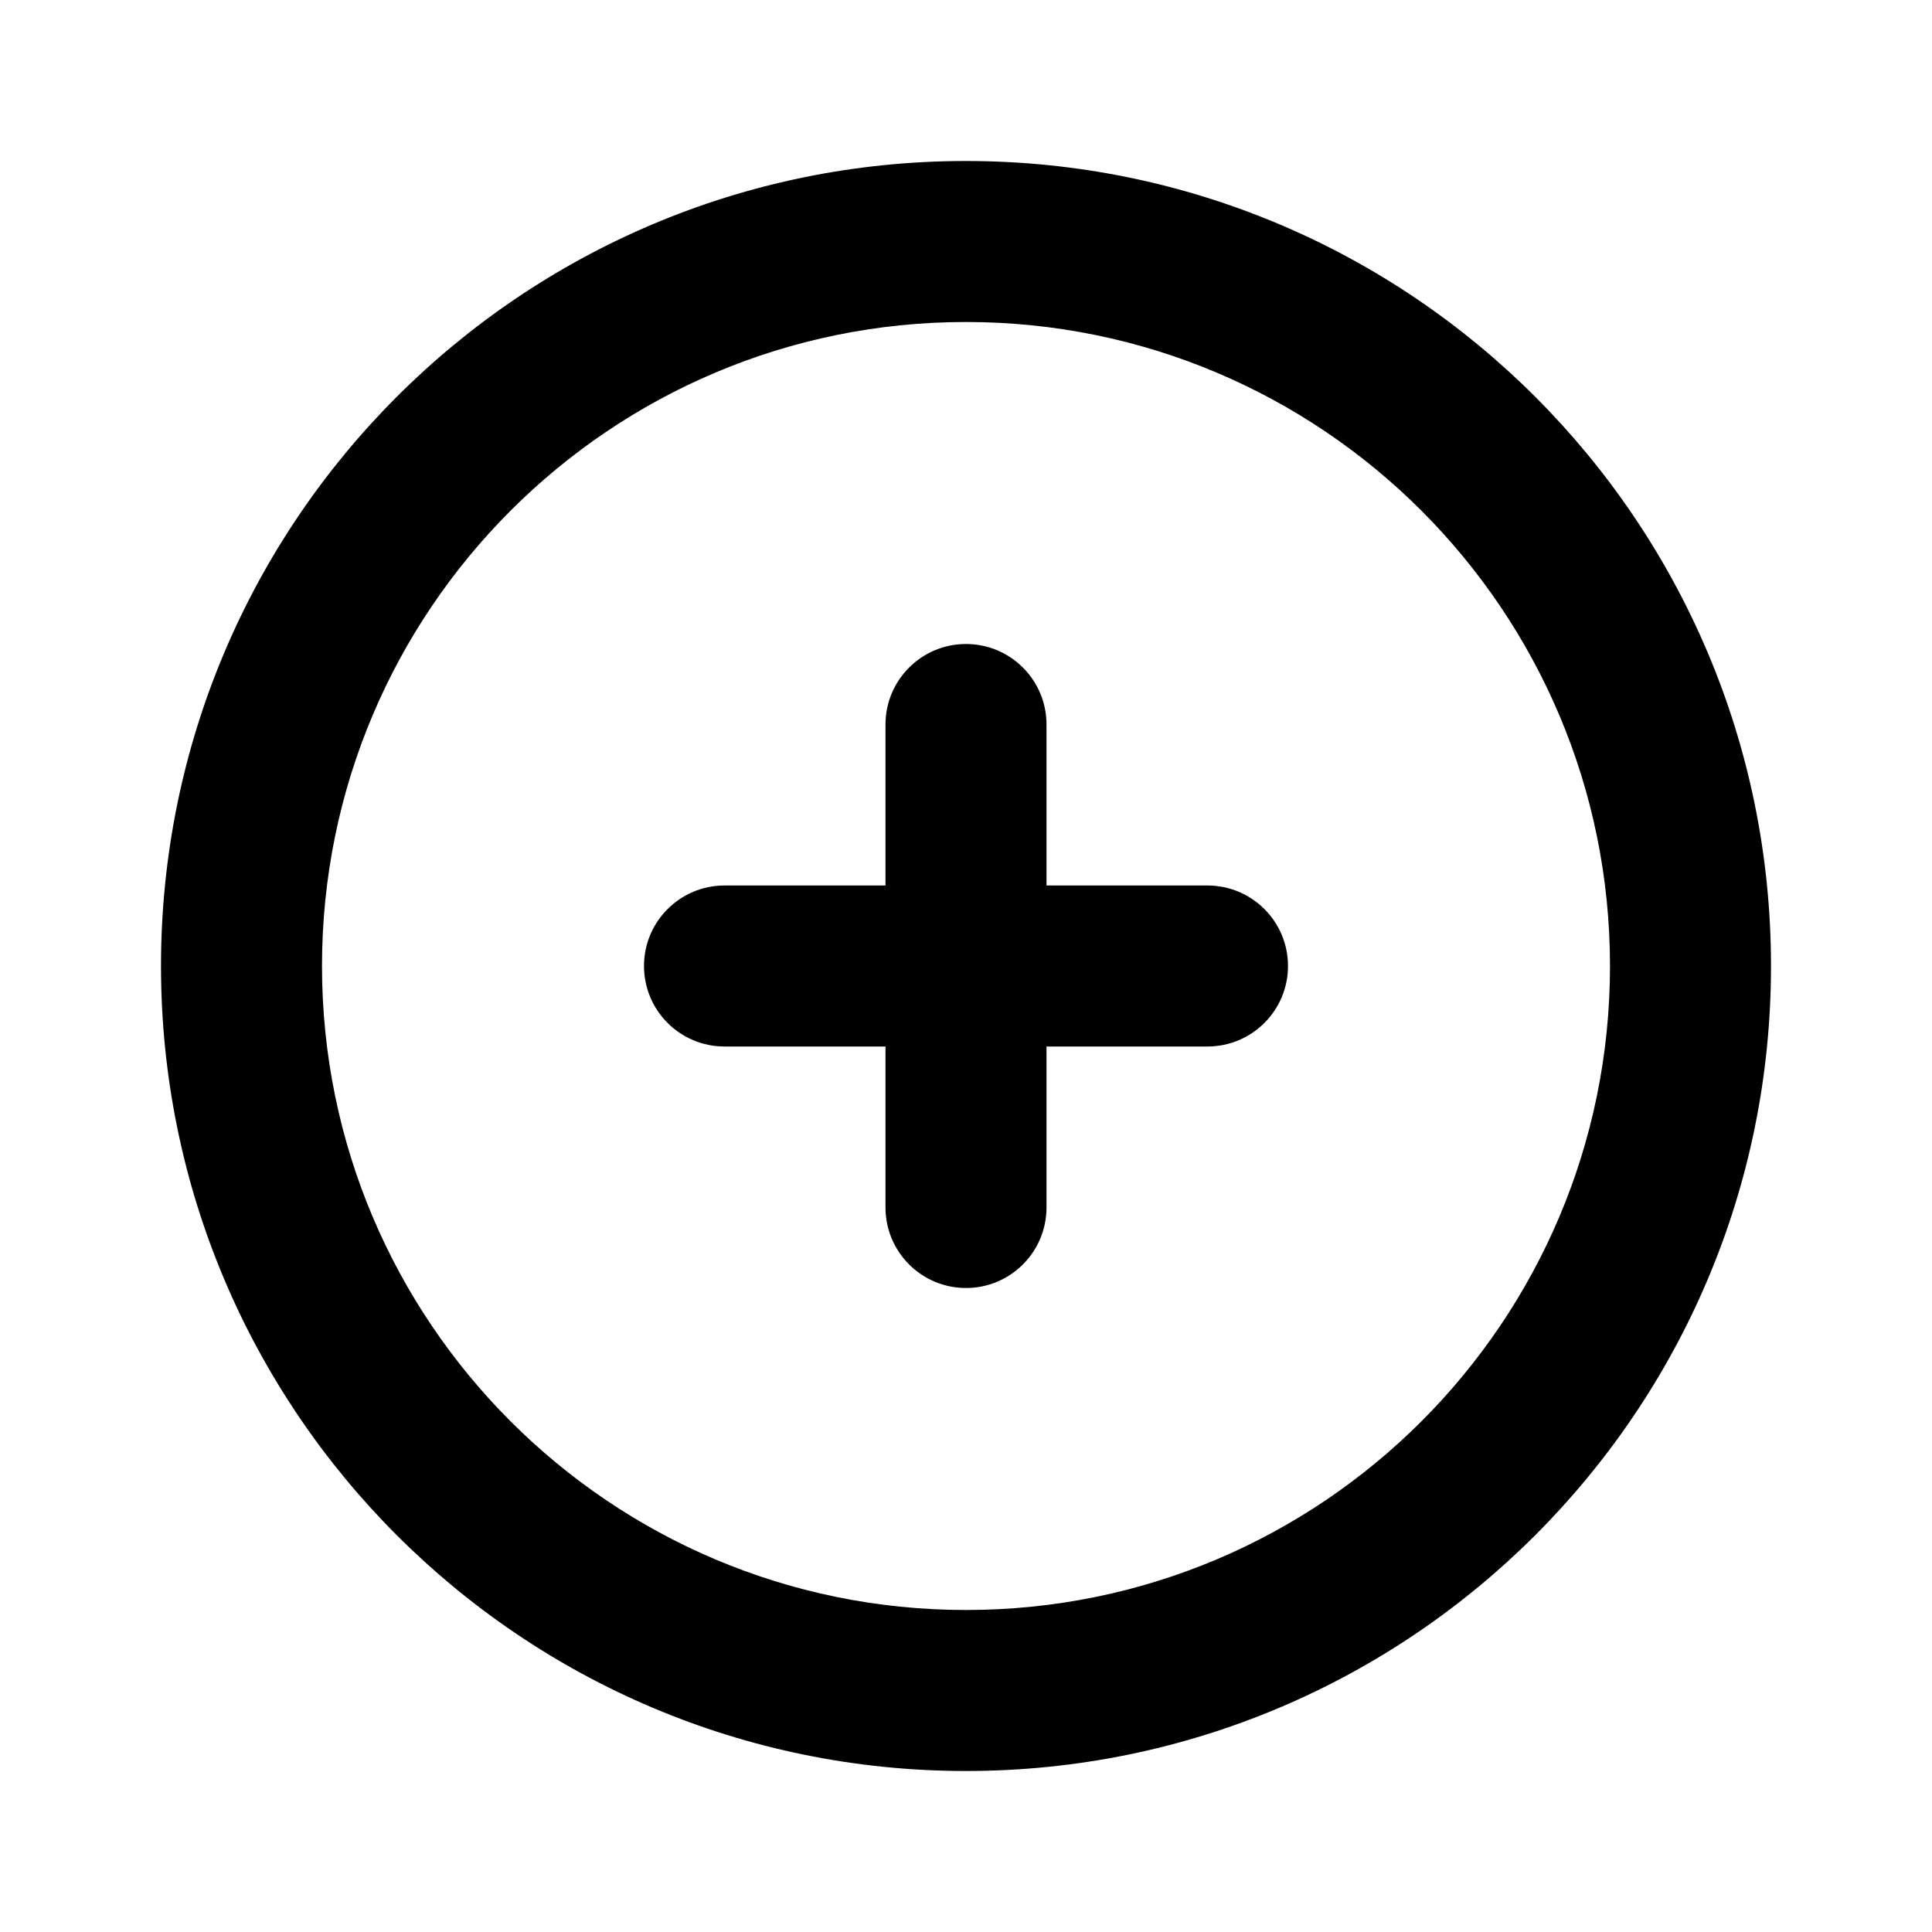
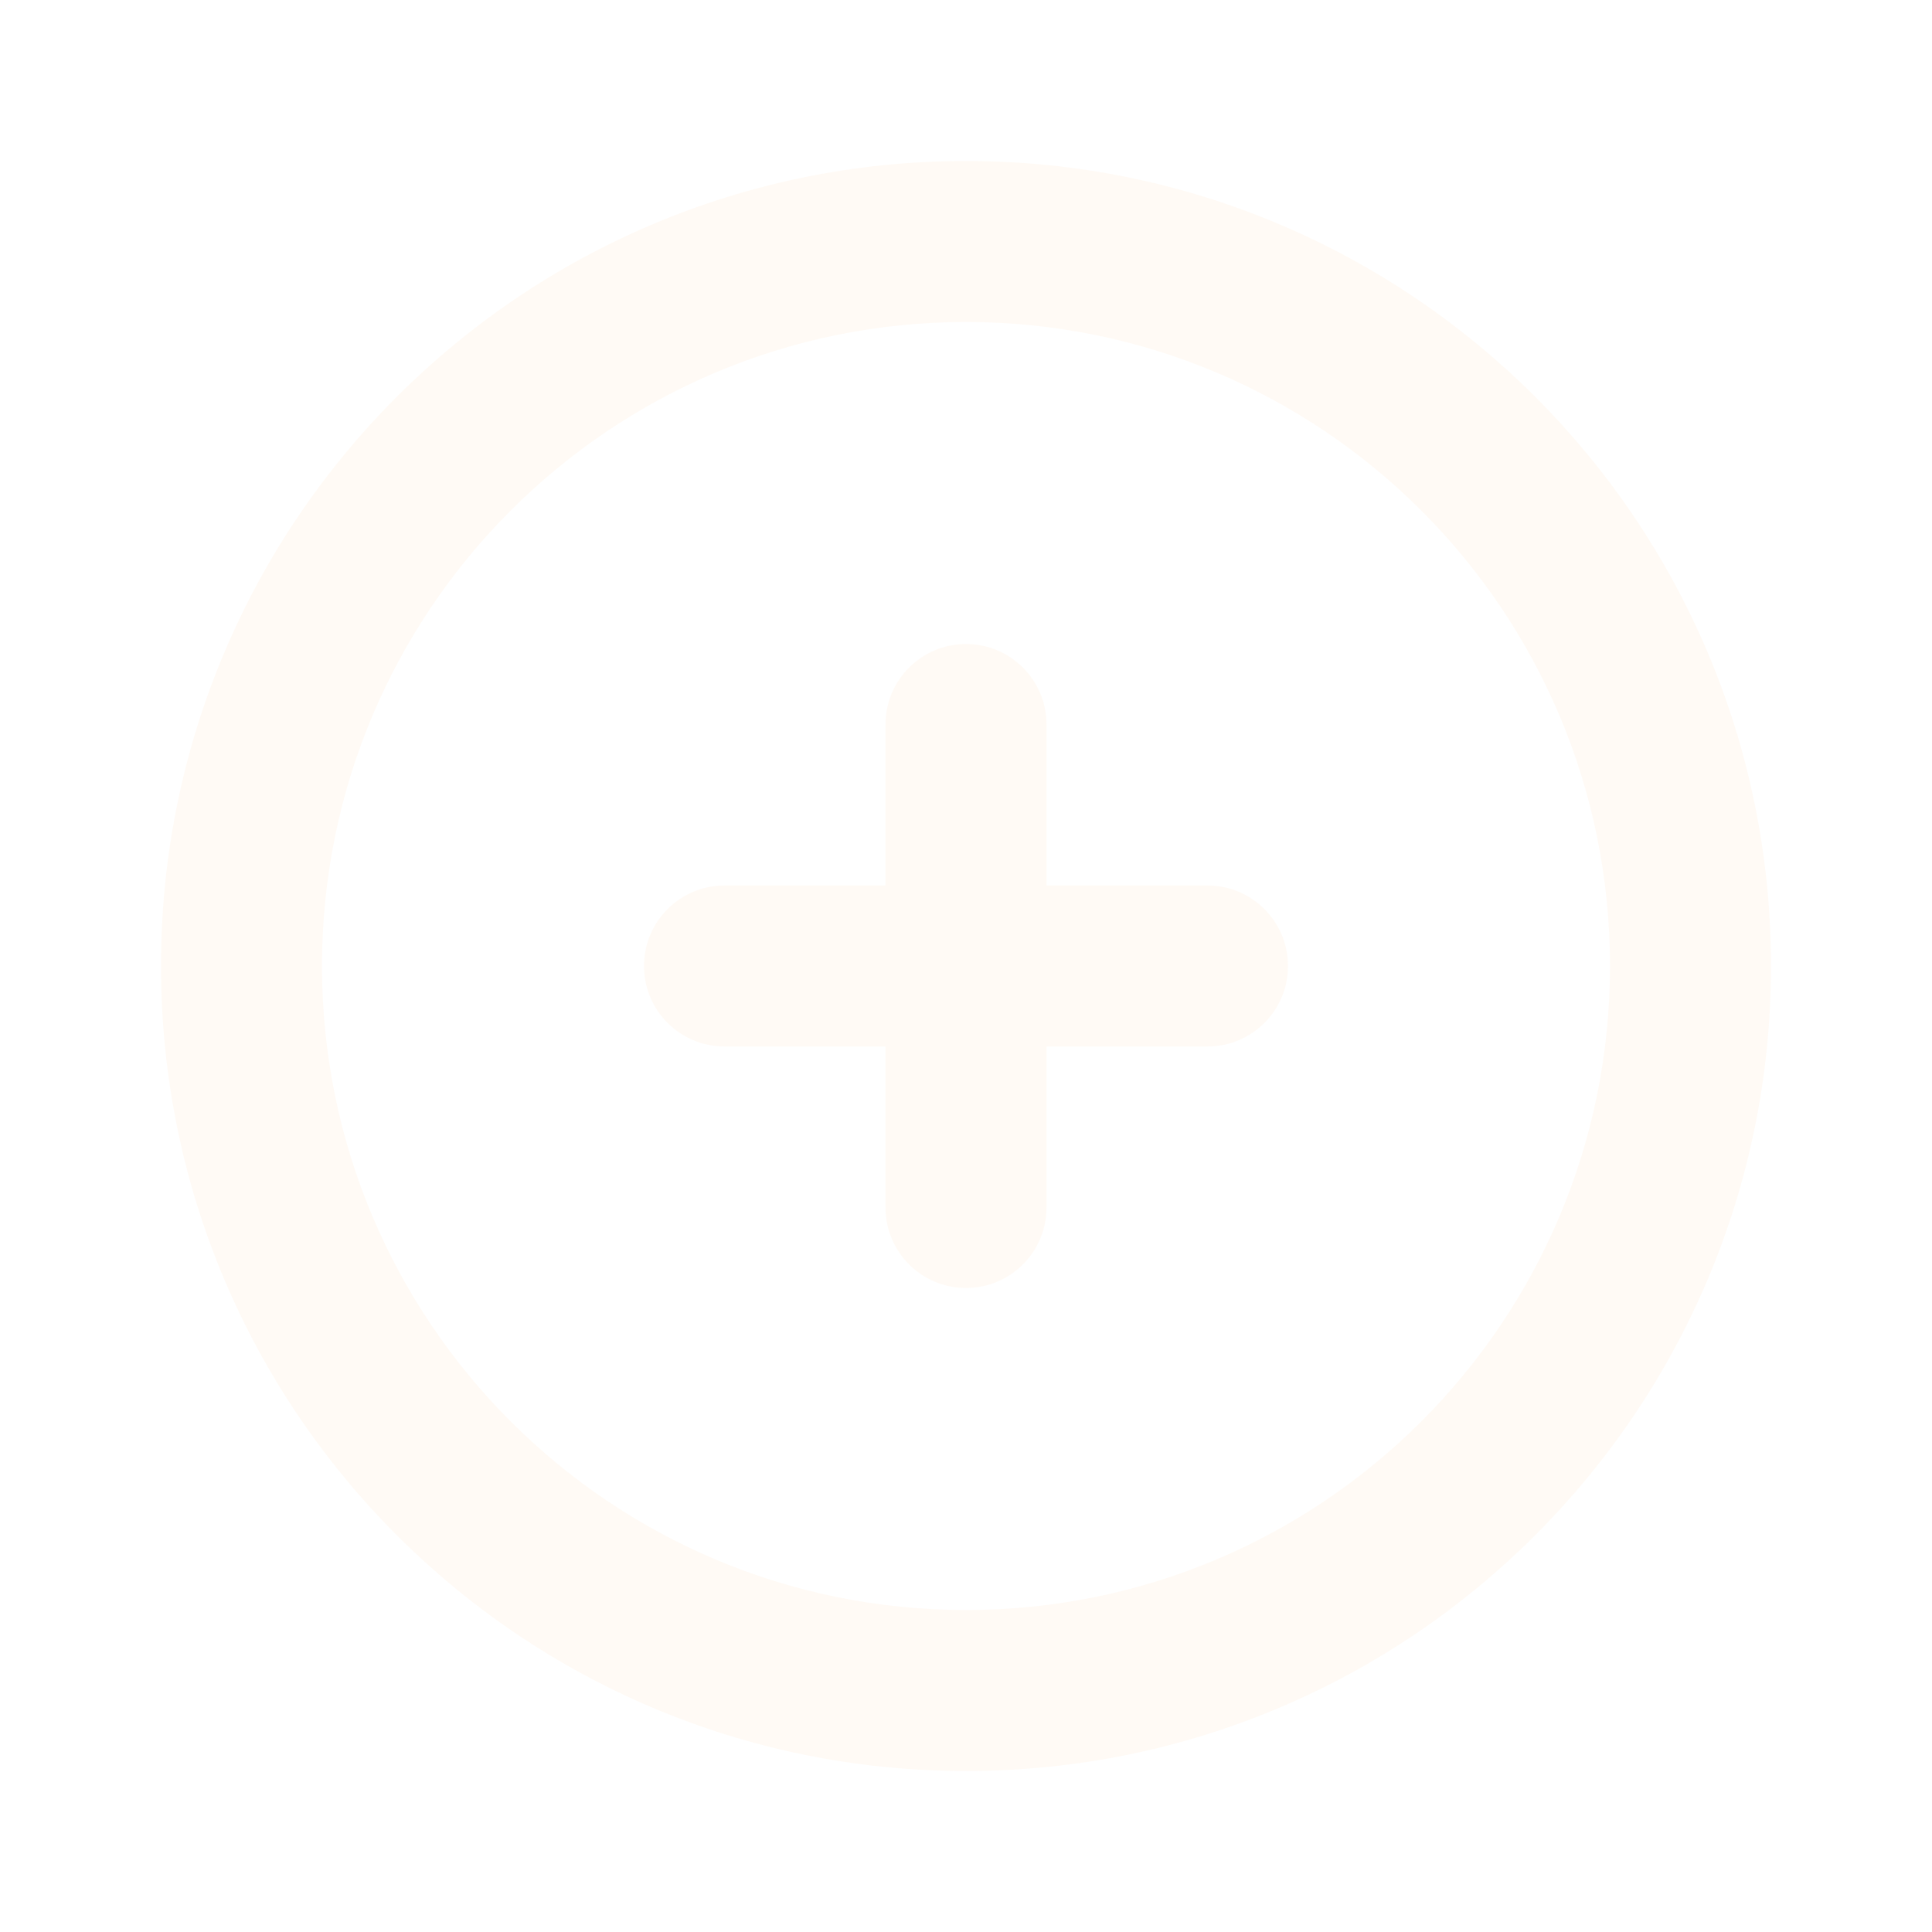
- <svg xmlns="http://www.w3.org/2000/svg" viewBox="0 0 24 24">
+ <svg xmlns="http://www.w3.org/2000/svg" viewBox="0 0 24 24" fill="#fff8f1b3">
  <g data-name="Layer 2">
    <g data-name="plus-circle">
-       <rect width="24" height="24" opacity="0" />
-       <path d="M12 2a10 10 0 1 0 10 10A10 10 0 0 0 12 2zm0 18a8 8 0 1 1 8-8 8 8 0 0 1-8 8z" />
-       <path d="M15 11h-2V9a1 1 0 0 0-2 0v2H9a1 1 0 0 0 0 2h2v2a1 1 0 0 0 2 0v-2h2a1 1 0 0 0 0-2z" />
+       <path d="M12 2a10 10 0 1010 10A10 10 0 0012 2zm0 18a8 8 0 118-8 8 8 0 01-8 8z" />
+       <path d="M15 11h-2V9a1 1 0 00-2 0v2H9a1 1 0 000 2h2v2a1 1 0 002 0v-2h2a1 1 0 000-2z" />
    </g>
  </g>
</svg>
